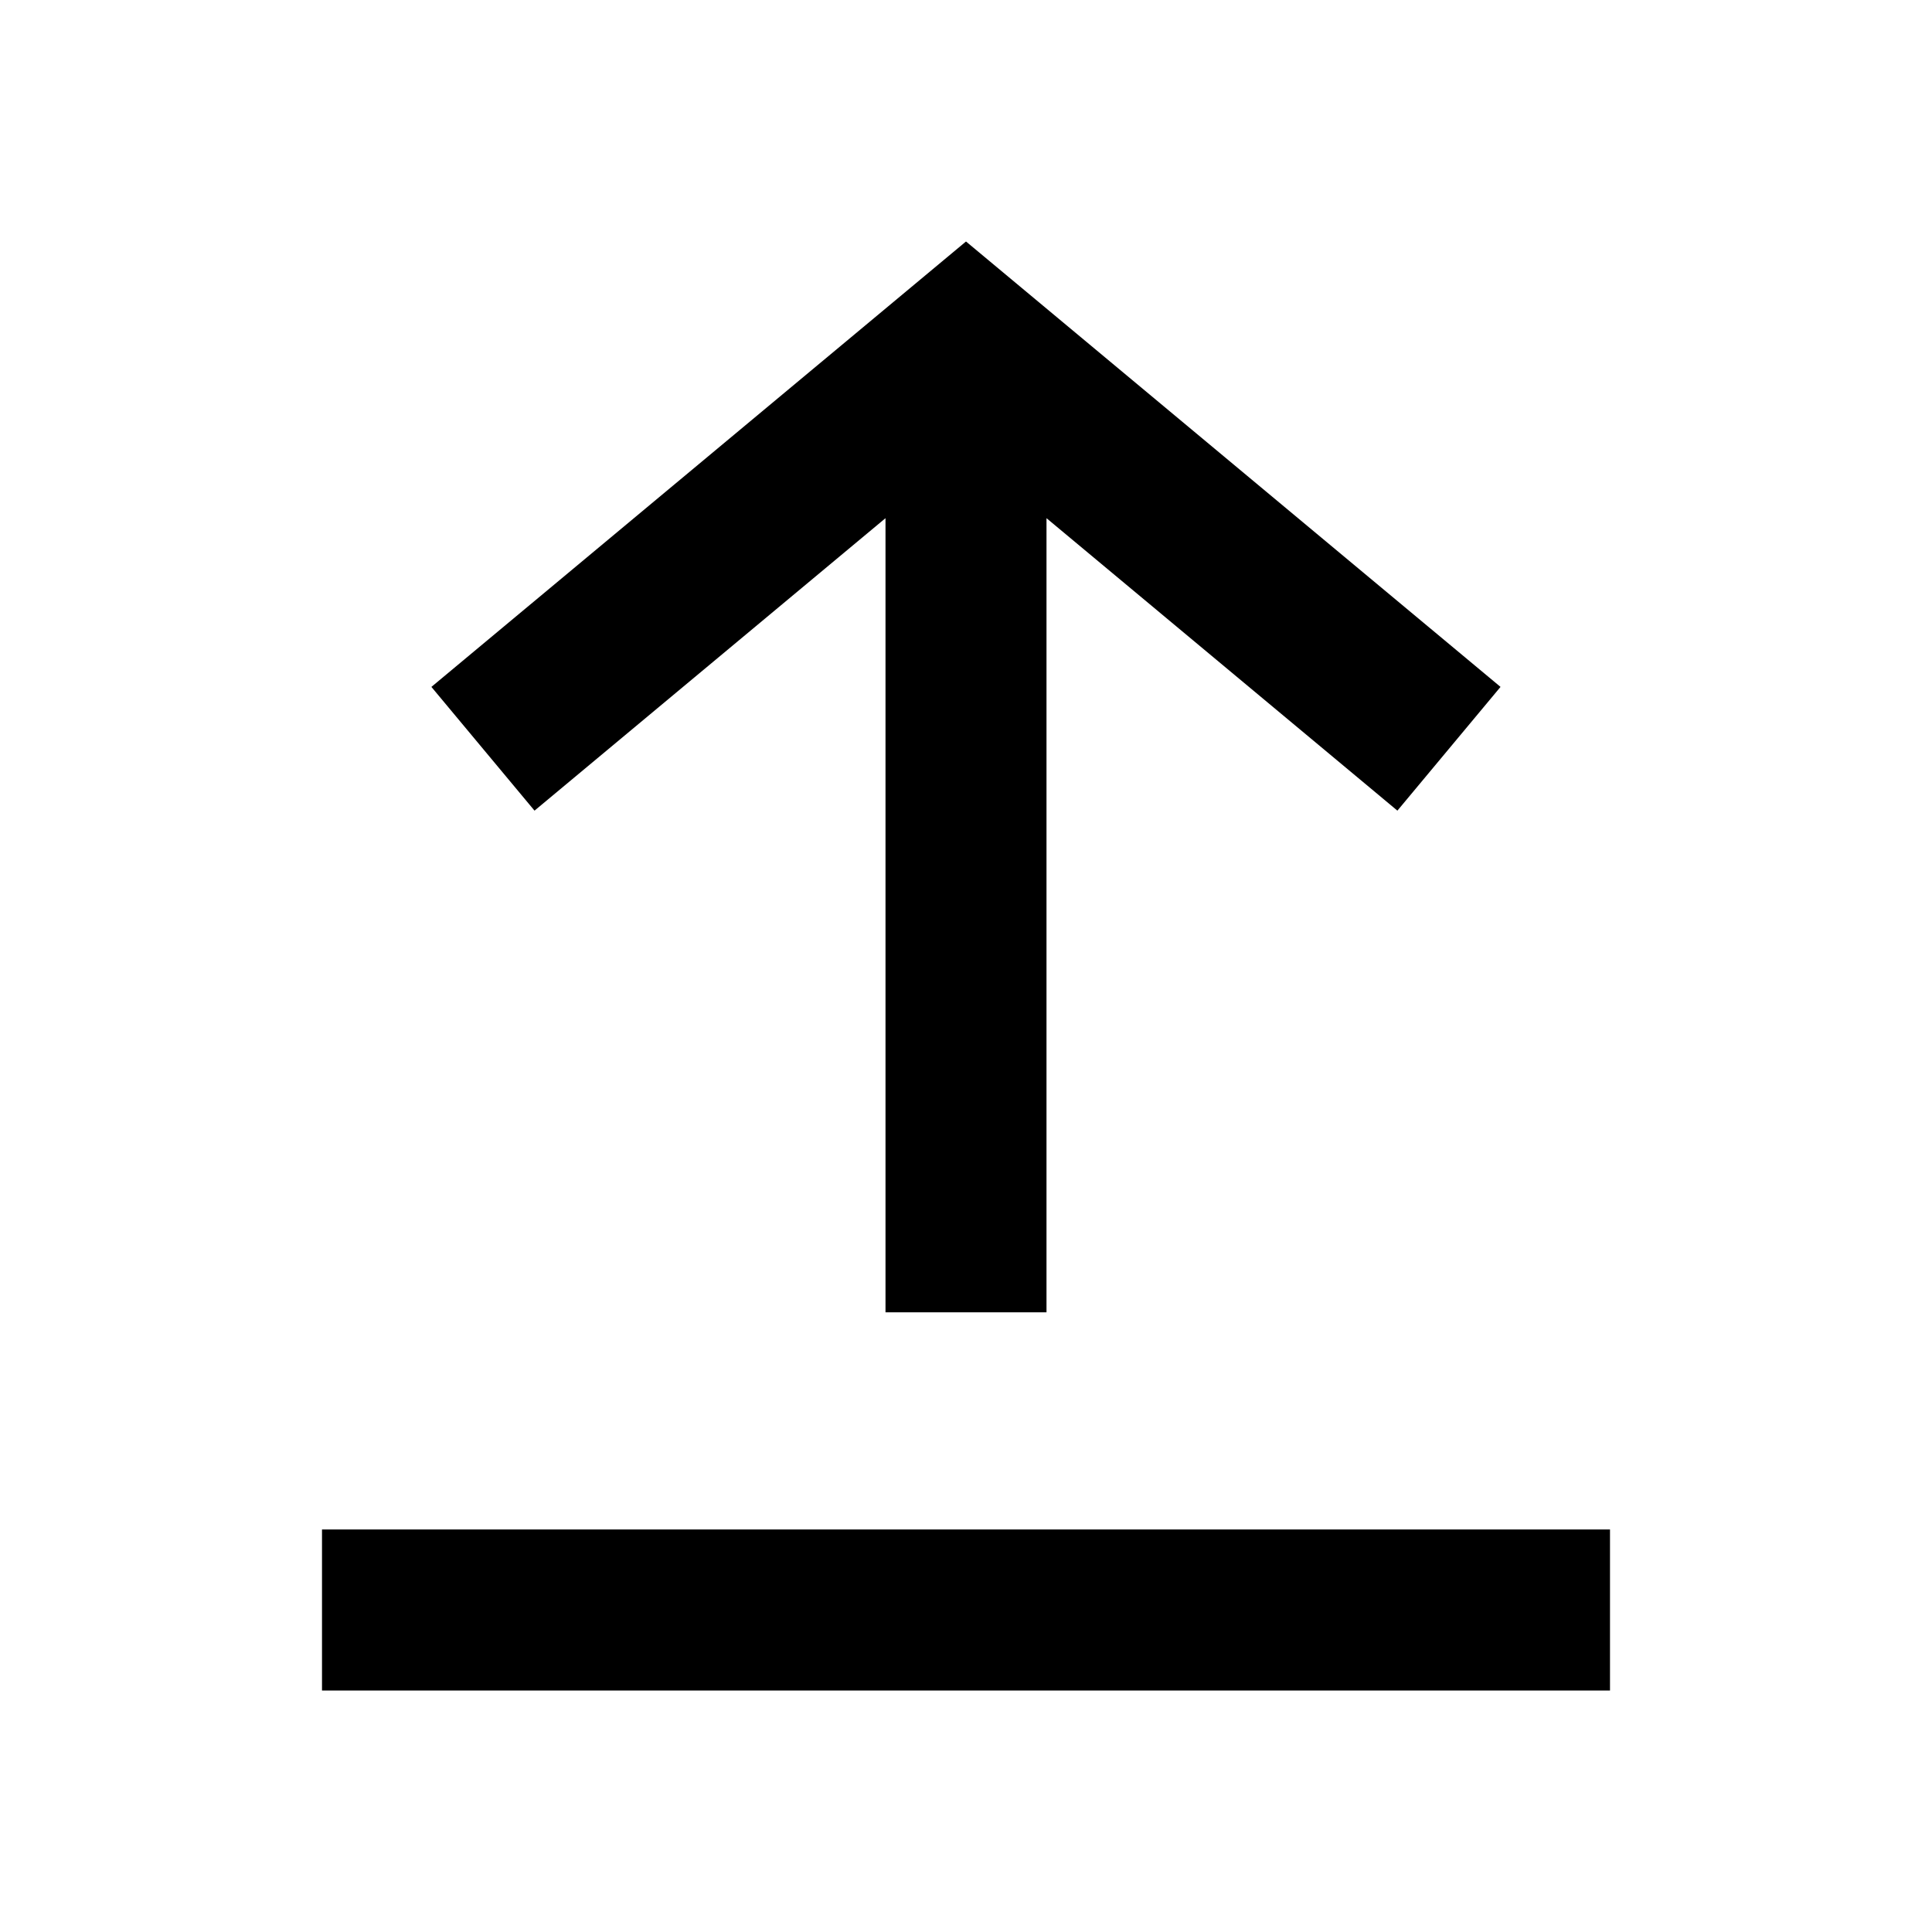
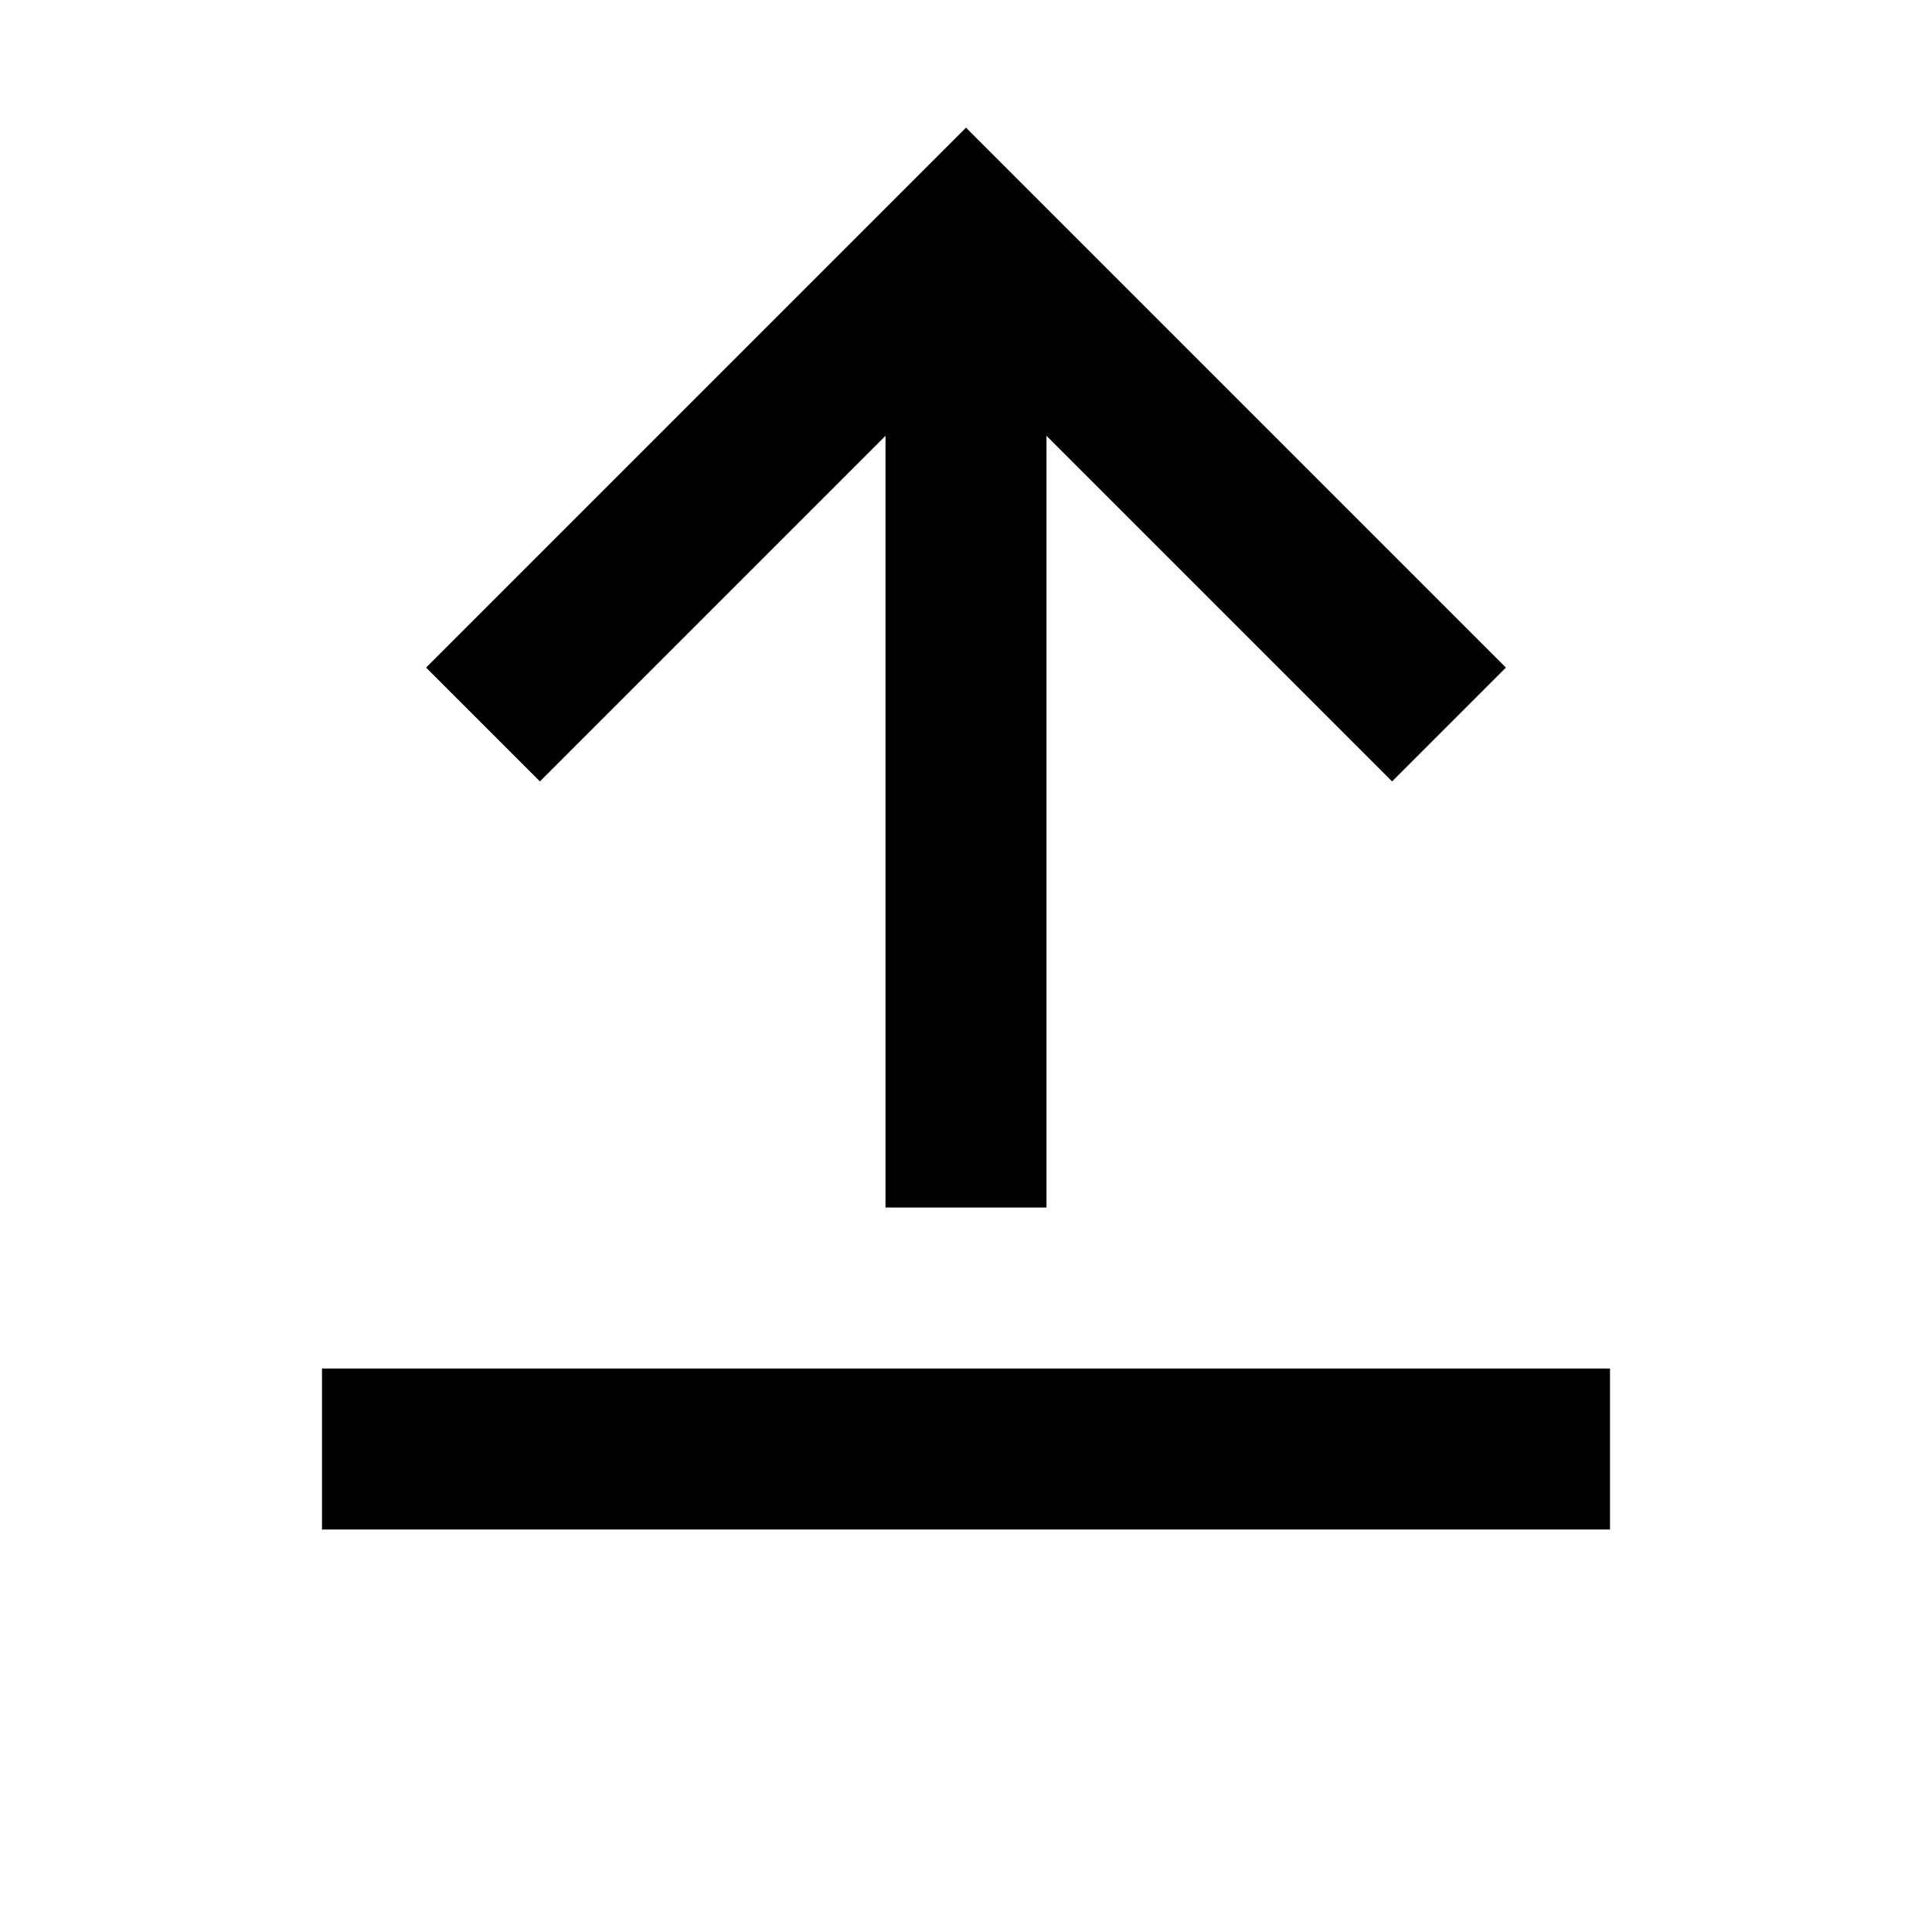
- <svg xmlns="http://www.w3.org/2000/svg" width="512px" height="512px" viewBox="0 0 512 512" version="1.1">
-   <g id="Page-1" stroke="none" stroke-width="1" fill="none" fill-rule="evenodd">
-     <g id="icon" fill="#000000" transform="translate(85.33333, 64)">
-       <path d="M170.667,0 L28.992,118.037 L56.32,150.827 L149.333,73.323 L149.333,283.776 L192,283.776 L192,73.323 L284.992,150.827 L312.32,118.037 L170.667,0 Z M1.42108547e-14,384 L341.333,384 L341.333,341.333 L1.42108547e-14,341.333 L1.42108547e-14,384 Z" id="Mask" />
-     </g>
-   </g>
+ <svg xmlns="http://www.w3.org/2000/svg" width="512" height="512" viewBox="0 0 512 512" fill="none">
+   <path d="M426.666 405.334H85.333V362.667H426.666V405.334ZM399.083 176.916L368.916 207.083L277.333 115.499V320H234.666V115.5L143.083 207.083L112.916 176.916L256 33.833L399.083 176.916Z" fill="black" />
</svg>
